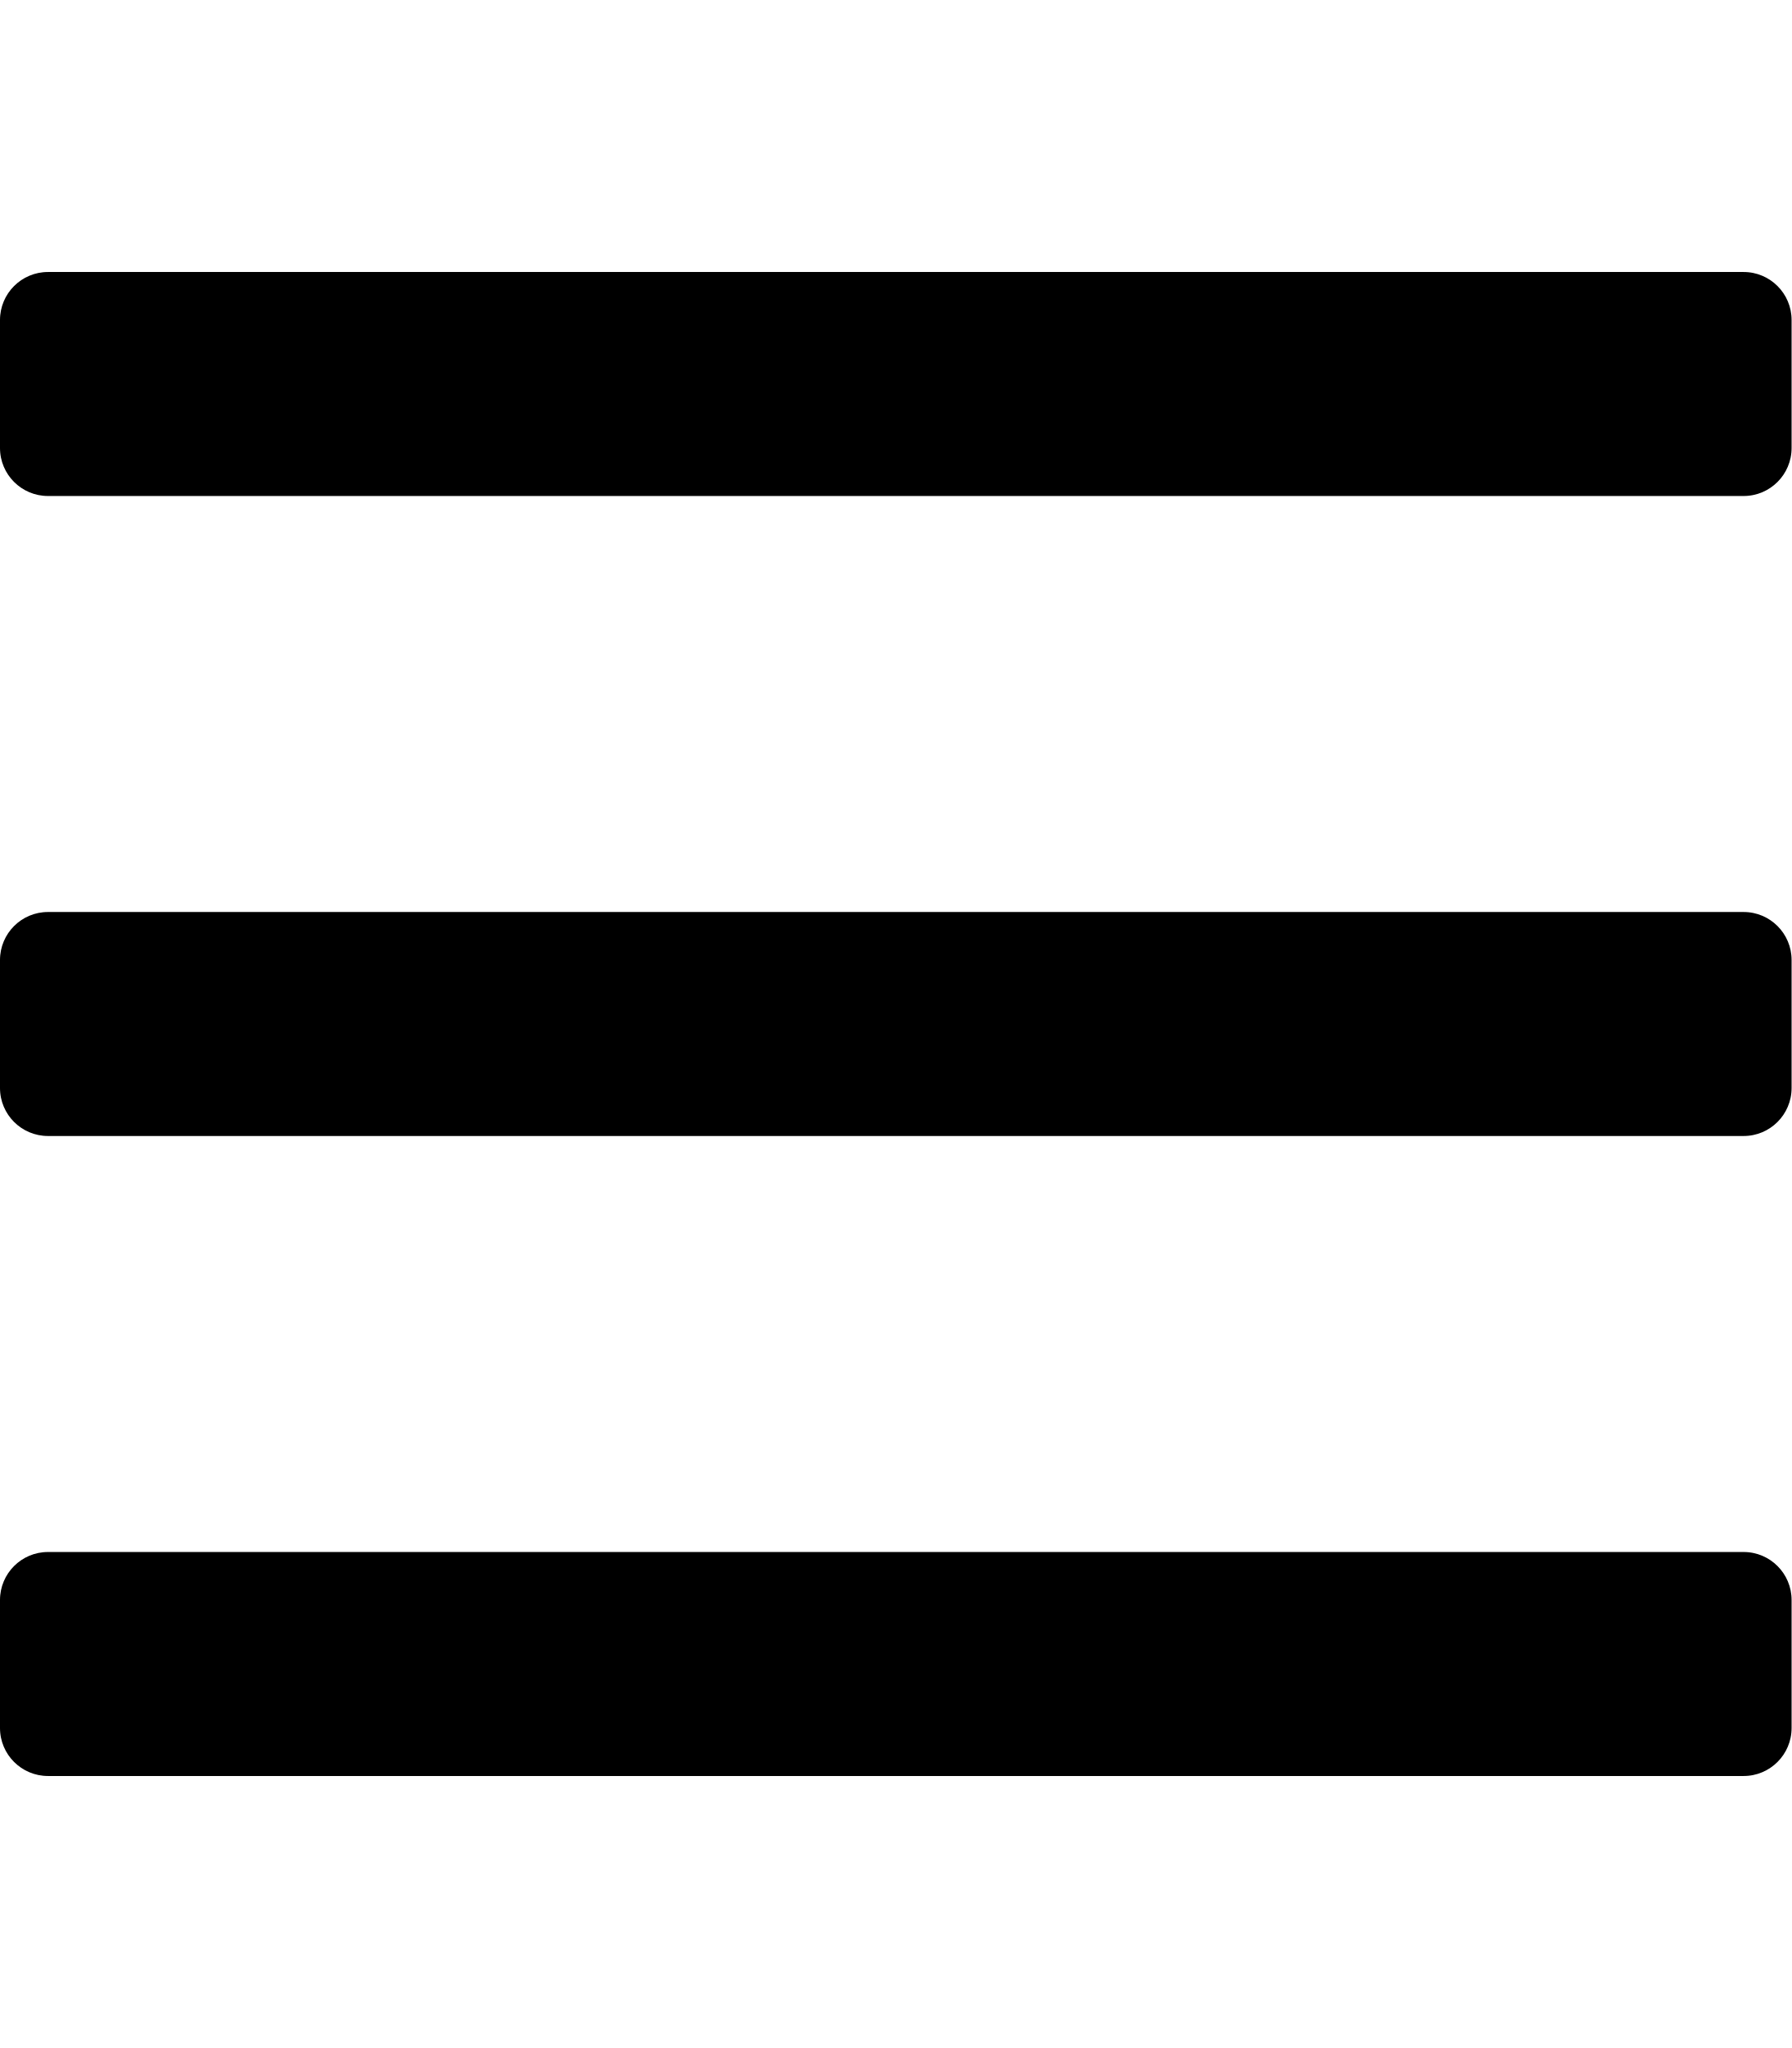
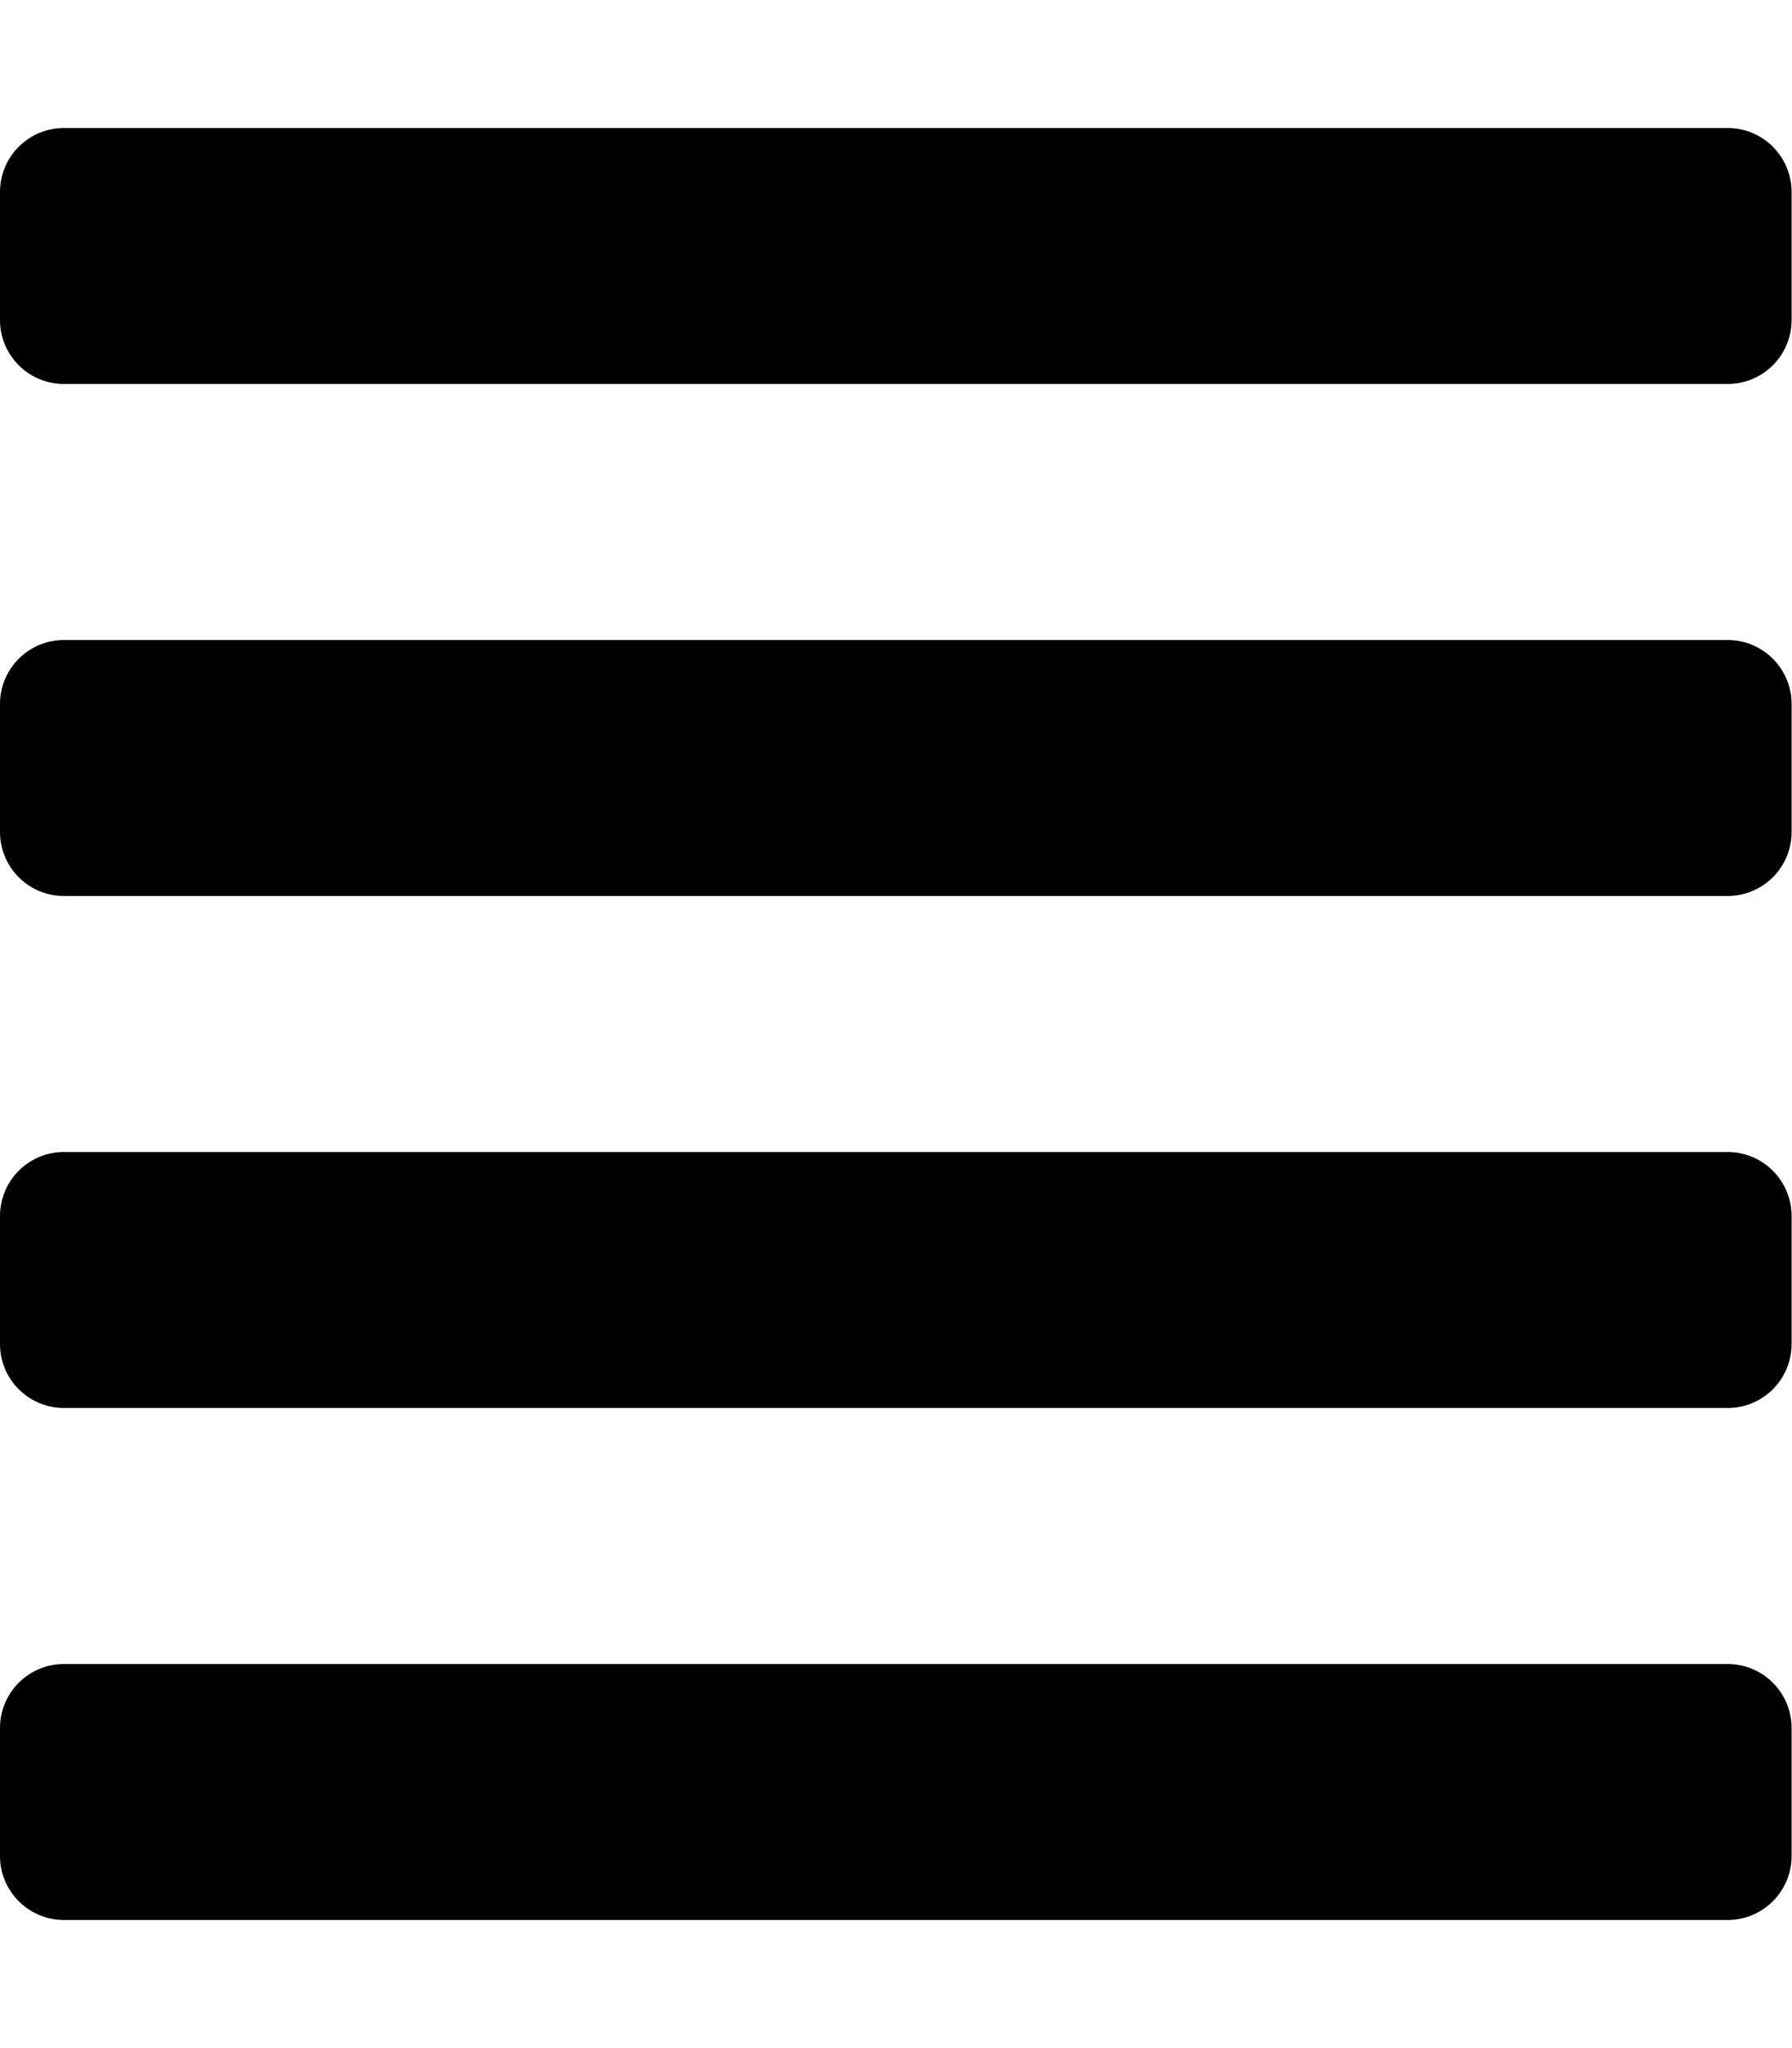
- <svg xmlns="http://www.w3.org/2000/svg" aria-hidden="true" focusable="false" data-prefix="far" data-icon="bars" class="svg-inline--fa fa-bars fa-w-14" role="img" viewBox="0 0 448 512">
-   <path fill="currentColor" d="M436 124H12c-6.627 0-12-5.373-12-12V80c0-6.627 5.373-12 12-12h424c6.627 0 12 5.373 12 12v32c0 6.627-5.373 12-12 12zm0 160H12c-6.627 0-12-5.373-12-12v-32c0-6.627 5.373-12 12-12h424c6.627 0 12 5.373 12 12v32c0 6.627-5.373 12-12 12zm0 160H12c-6.627 0-12-5.373-12-12v-32c0-6.627 5.373-12 12-12h424c6.627 0 12 5.373 12 12v32c0 6.627-5.373 12-12 12z" />
+ <svg xmlns="http://www.w3.org/2000/svg" aria-hidden="true" focusable="false" data-prefix="fas" data-icon="align-justify" class="svg-inline--fa fa-align-justify fa-w-14" role="img" viewBox="0 0 448 512">
+   <path fill="currentColor" d="M432 416H16a16 16 0 0 0-16 16v32a16 16 0 0 0 16 16h416a16 16 0 0 0 16-16v-32a16 16 0 0 0-16-16zm0-128H16a16 16 0 0 0-16 16v32a16 16 0 0 0 16 16h416a16 16 0 0 0 16-16v-32a16 16 0 0 0-16-16zm0-128H16a16 16 0 0 0-16 16v32a16 16 0 0 0 16 16h416a16 16 0 0 0 16-16v-32a16 16 0 0 0-16-16zm0-128H16A16 16 0 0 0 0 48v32a16 16 0 0 0 16 16h416a16 16 0 0 0 16-16V48a16 16 0 0 0-16-16z" />
</svg>
